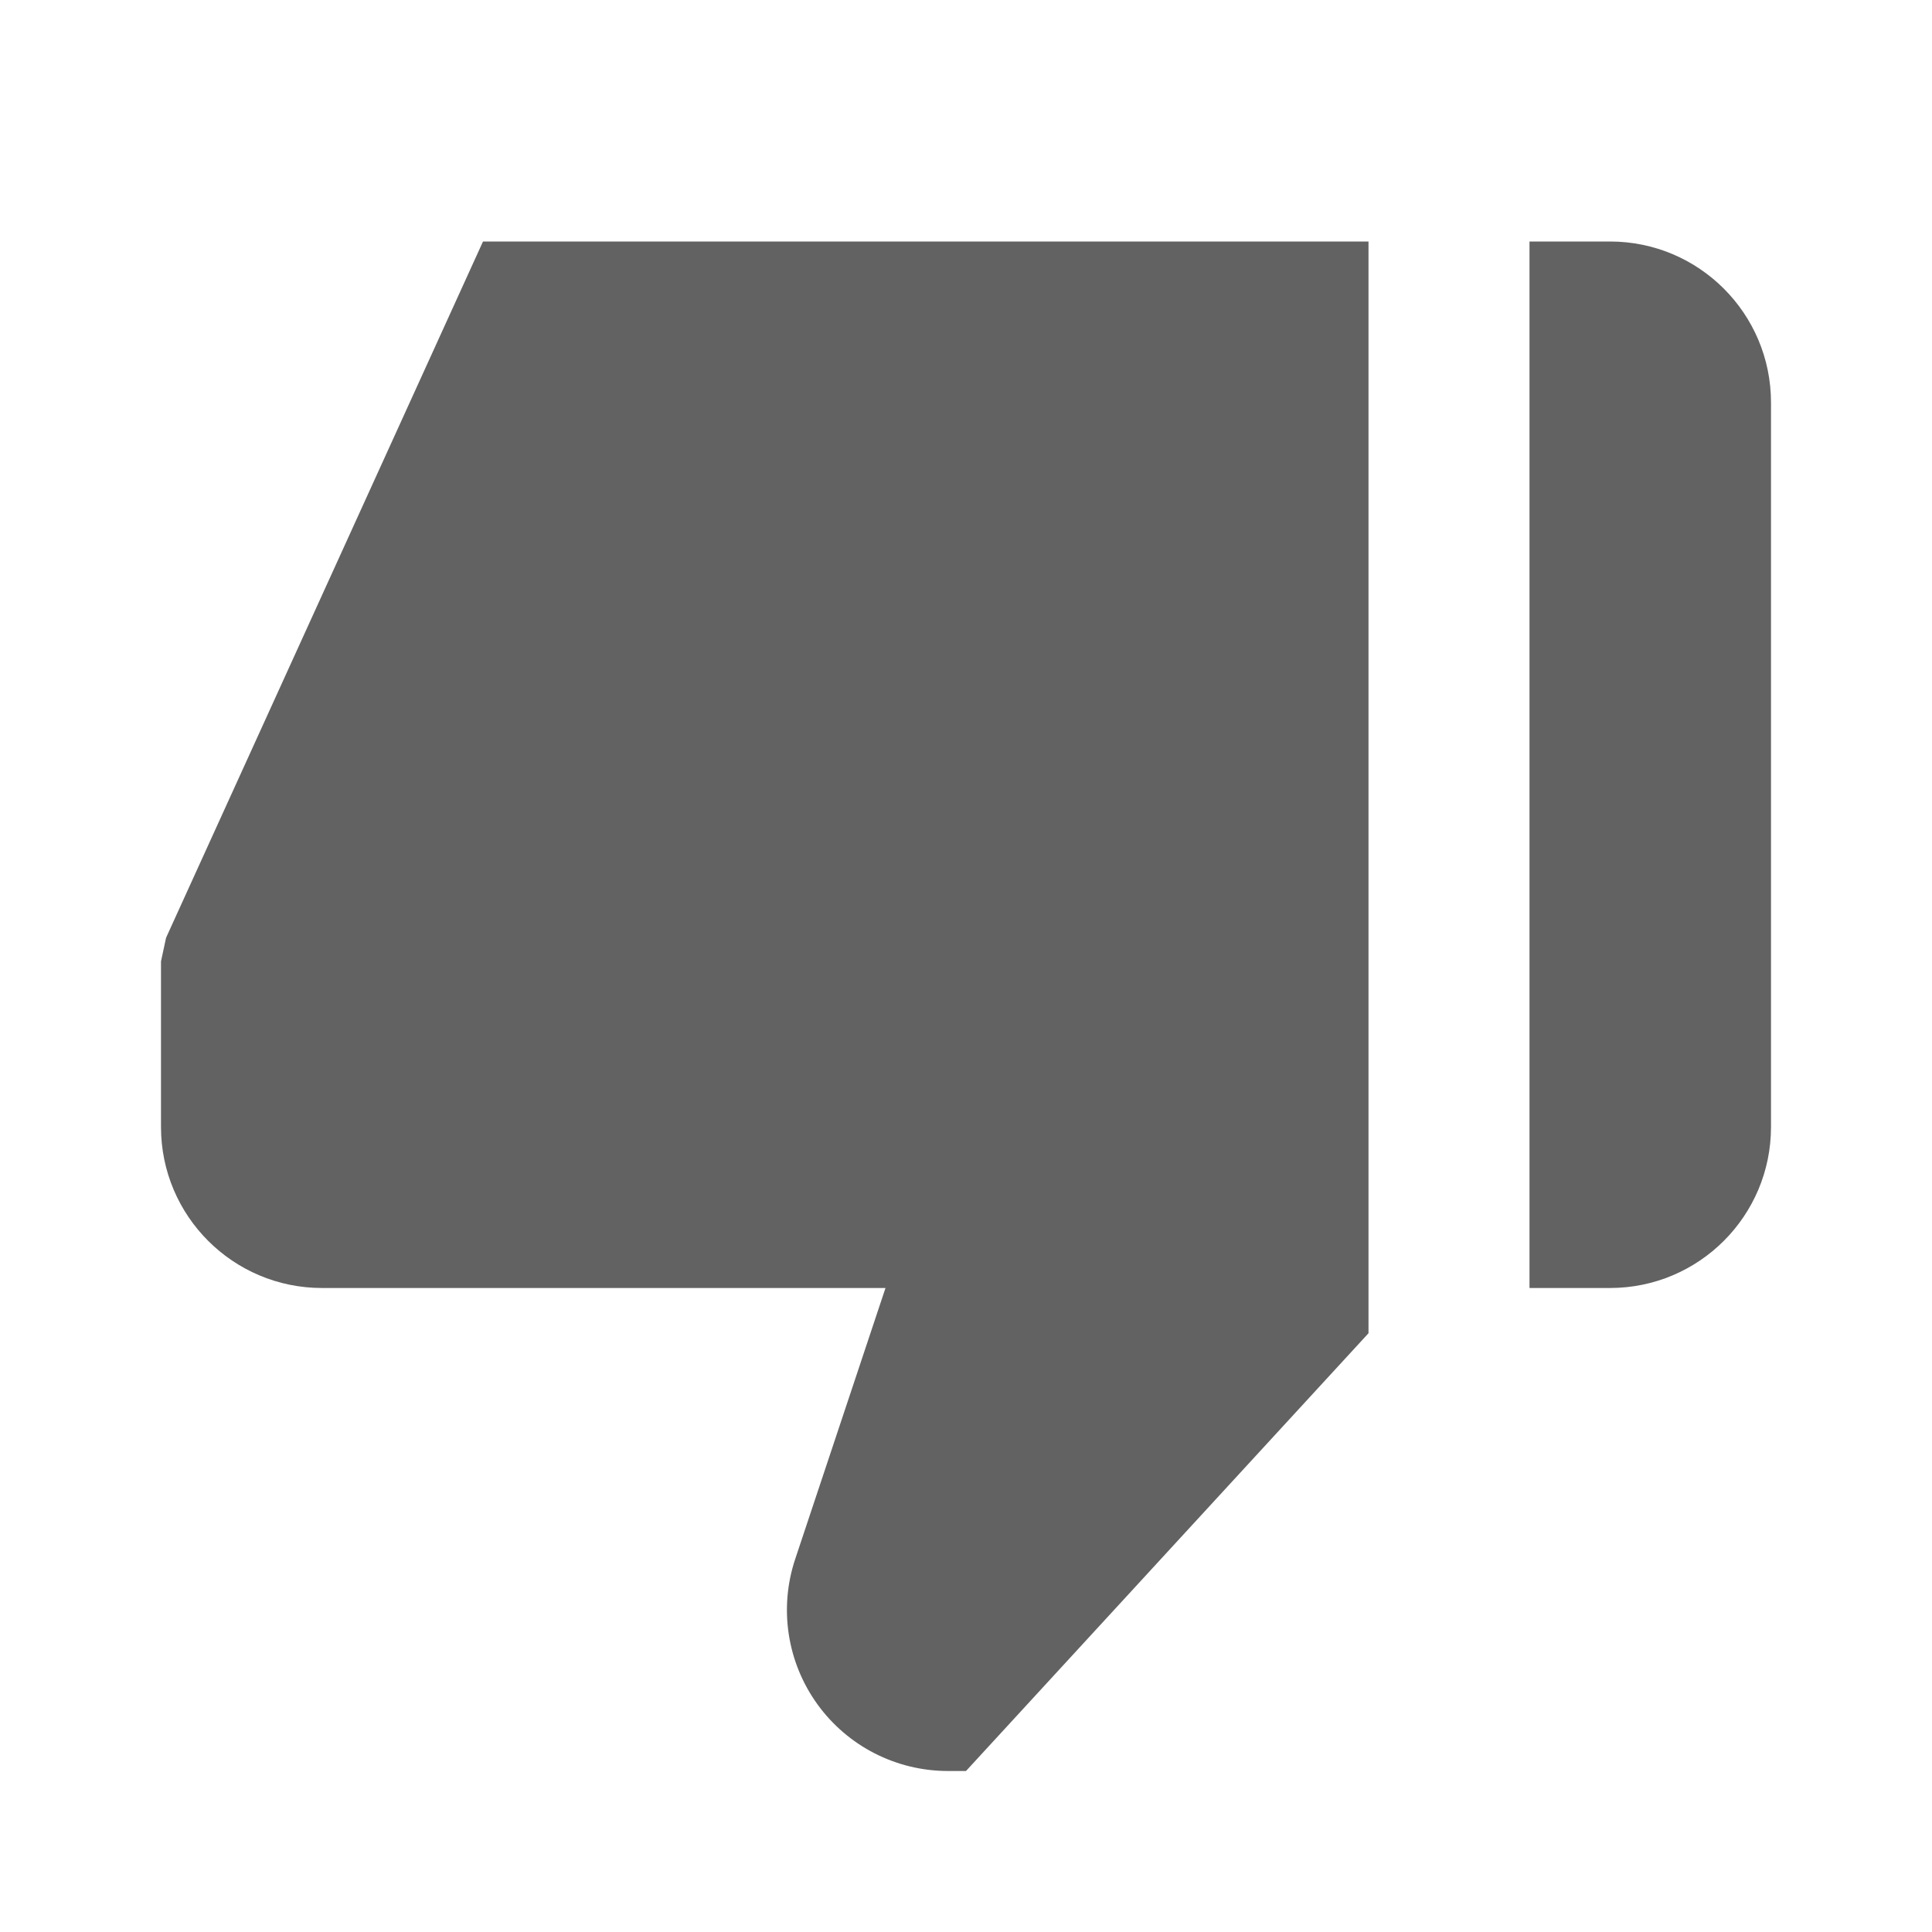
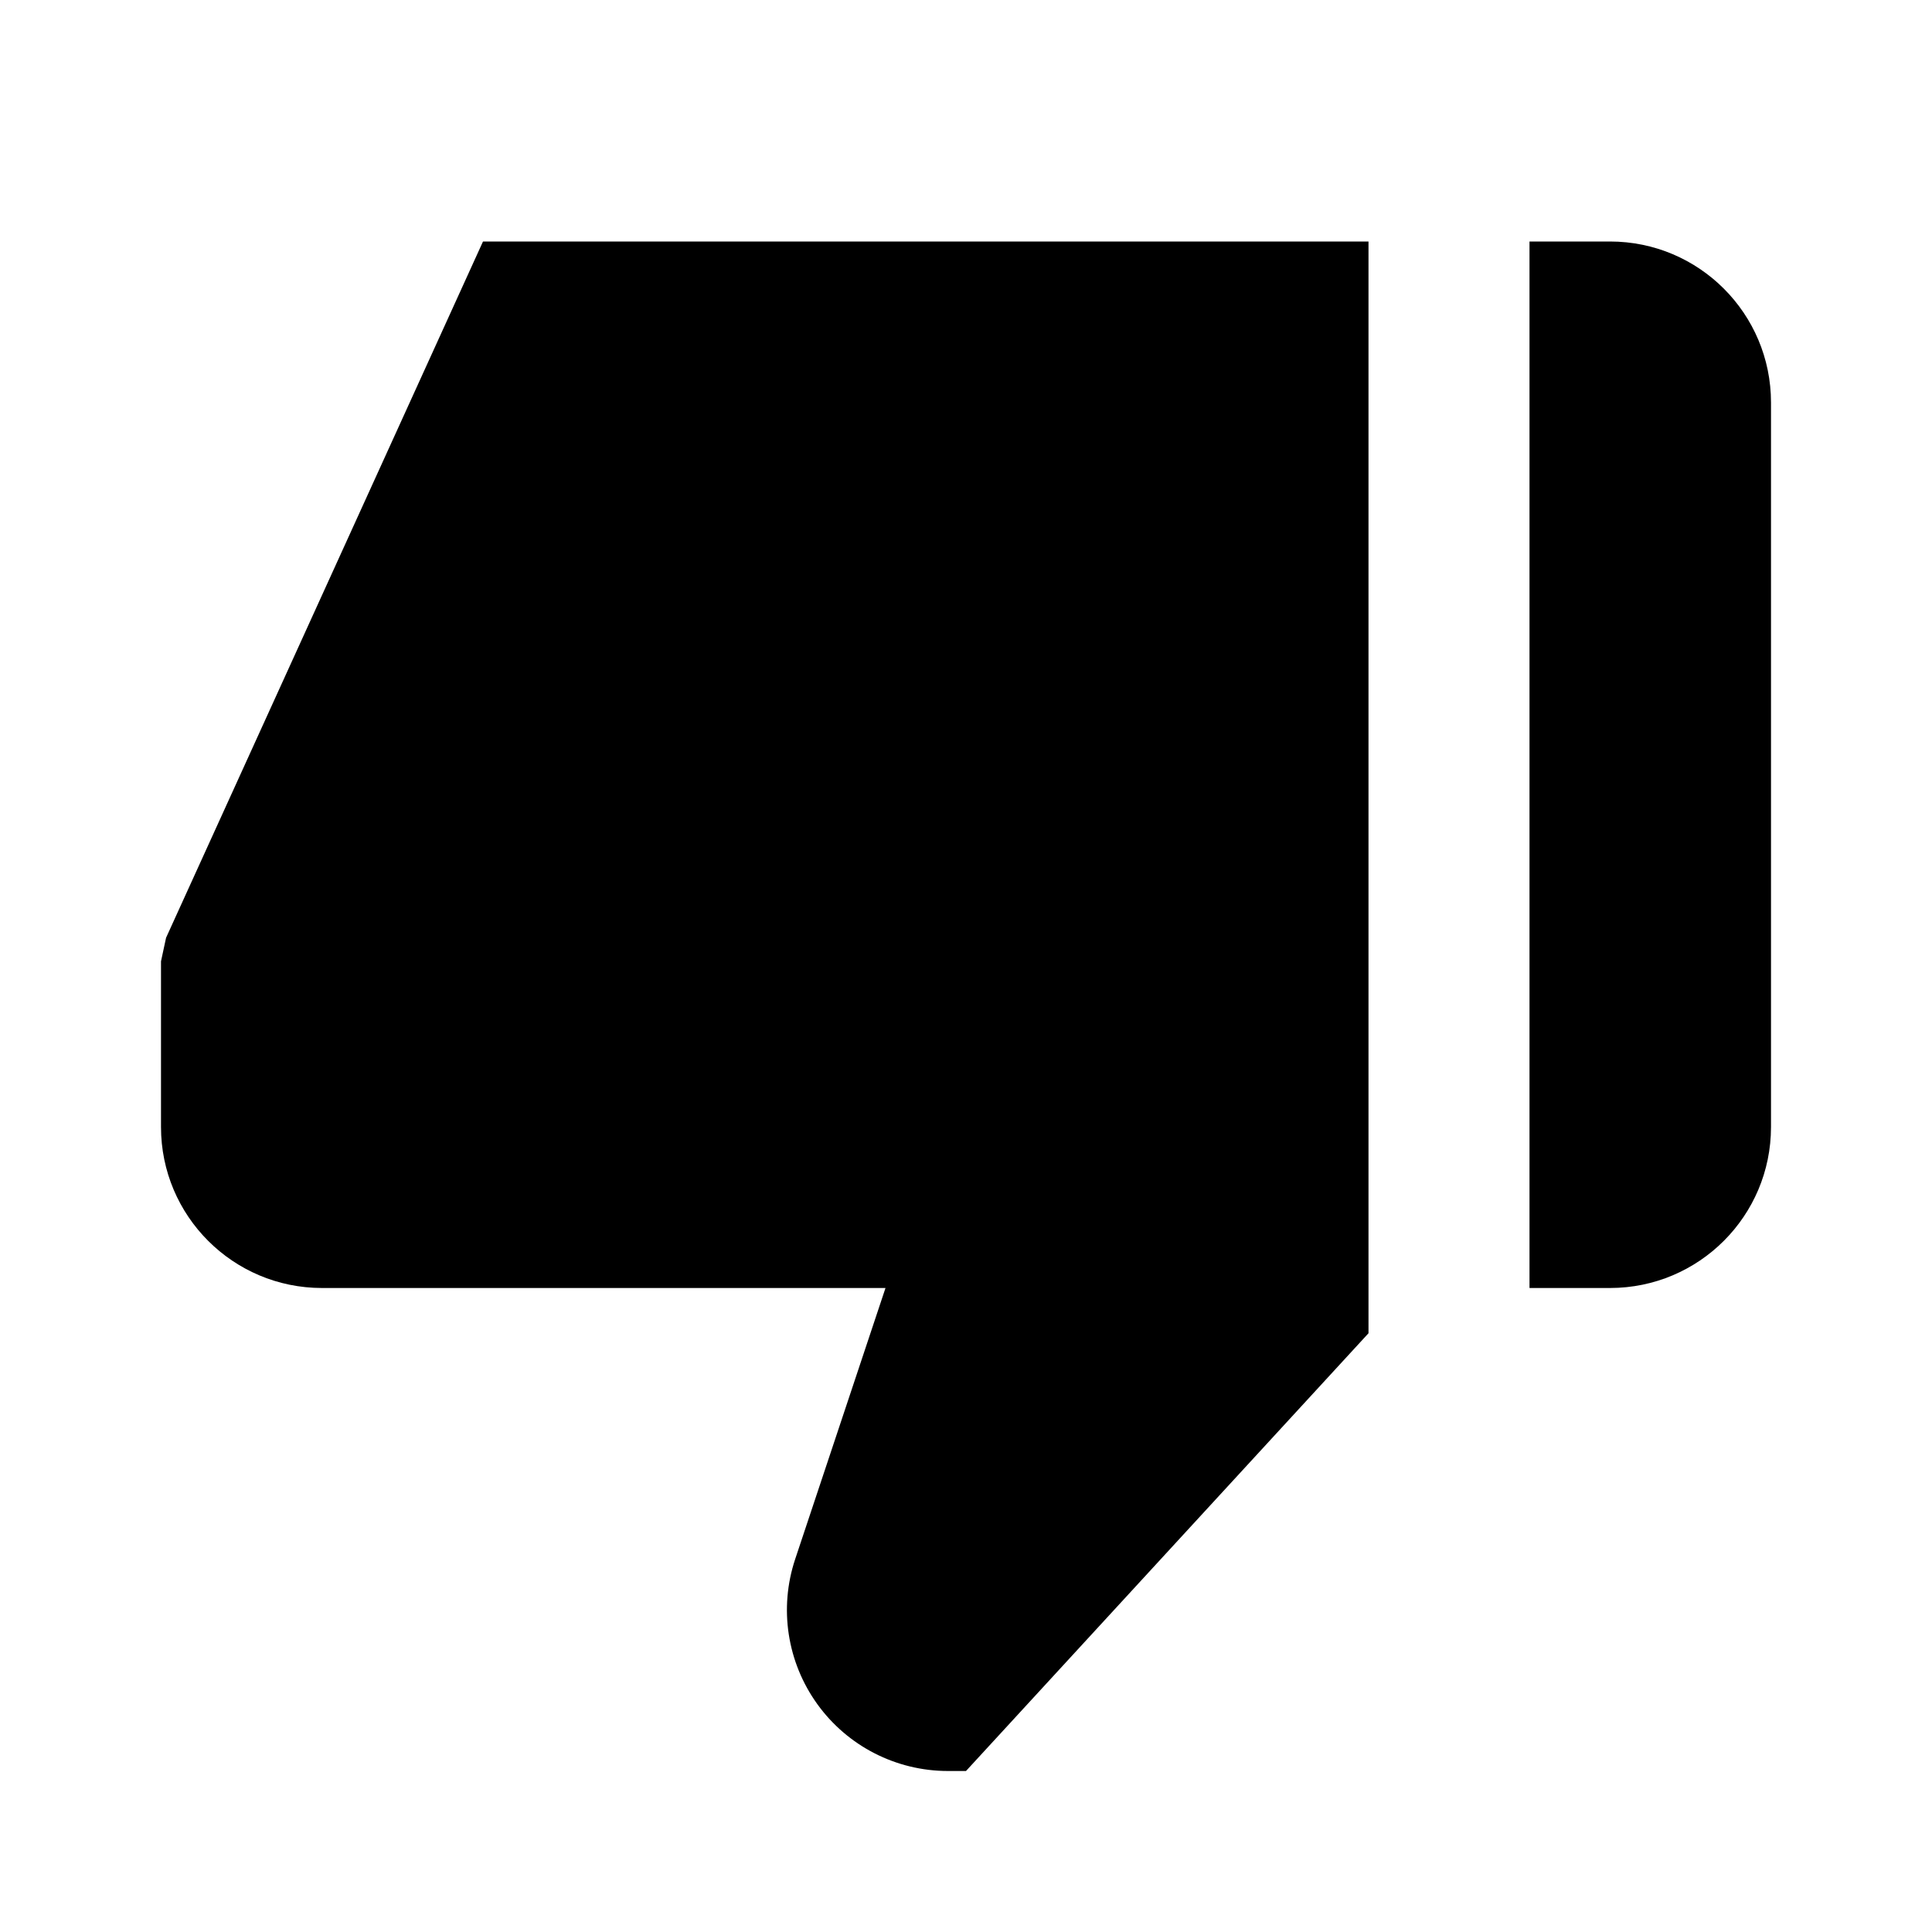
<svg xmlns="http://www.w3.org/2000/svg" width="24" height="24" preserveAspectRatio="xMidYMid meet" viewBox="0 0 24 24" style="-ms-transform: rotate(360deg); -webkit-transform: rotate(360deg); transform: rotate(360deg);">
-   <path d="M20 3h-1v13h1a2 2 0 0 0 2-2V5a2 2 0 0 0-2-2zM4 16h7l-1.122 3.368A2 2 0 0 0 11.775 22H12l5-5.438V3H6l-3.937 8.649l-.063.293V14a2 2 0 0 0 2 2z" fill="#626262" />
+   <path d="M20 3h-1v13h1a2 2 0 0 0 2-2V5a2 2 0 0 0-2-2zM4 16h7l-1.122 3.368A2 2 0 0 0 11.775 22H12l5-5.438V3H6l-3.937 8.649l-.063.293V14a2 2 0 0 0 2 2z" fill="currentColor" />
  <rect x="0" y="0" width="24" height="24" fill="rgba(0, 0, 0, 0)" />
</svg>
